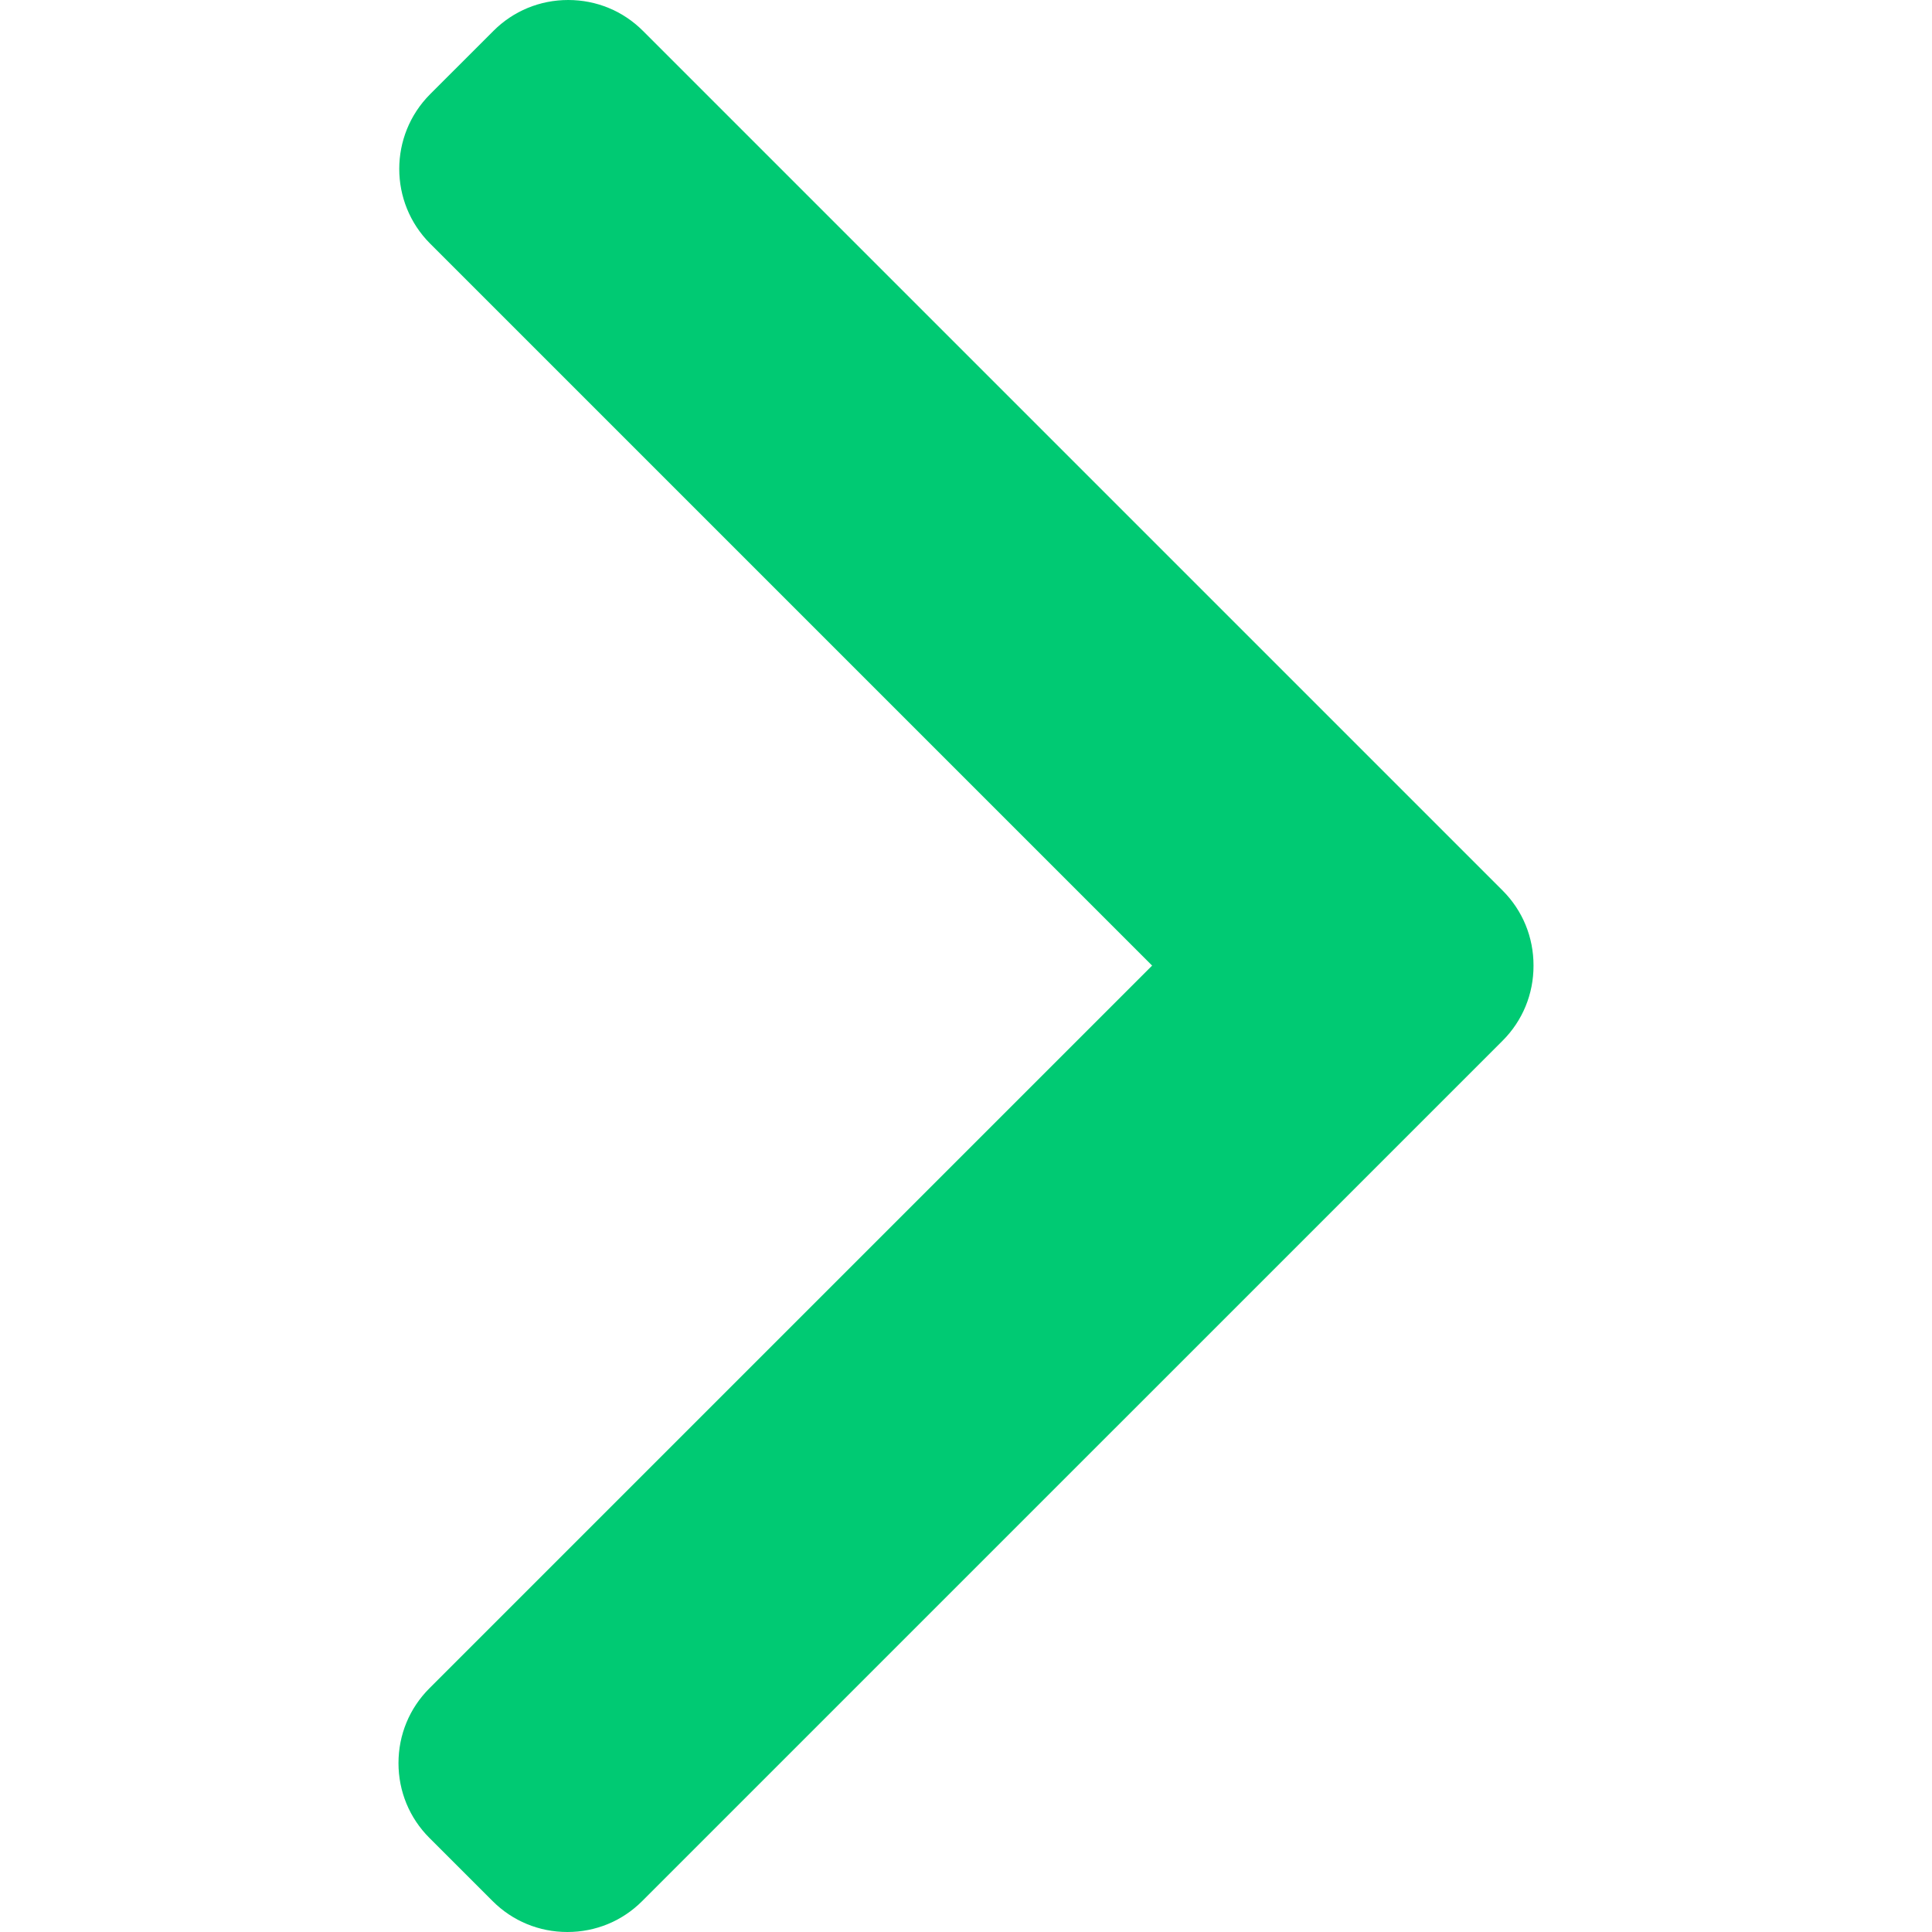
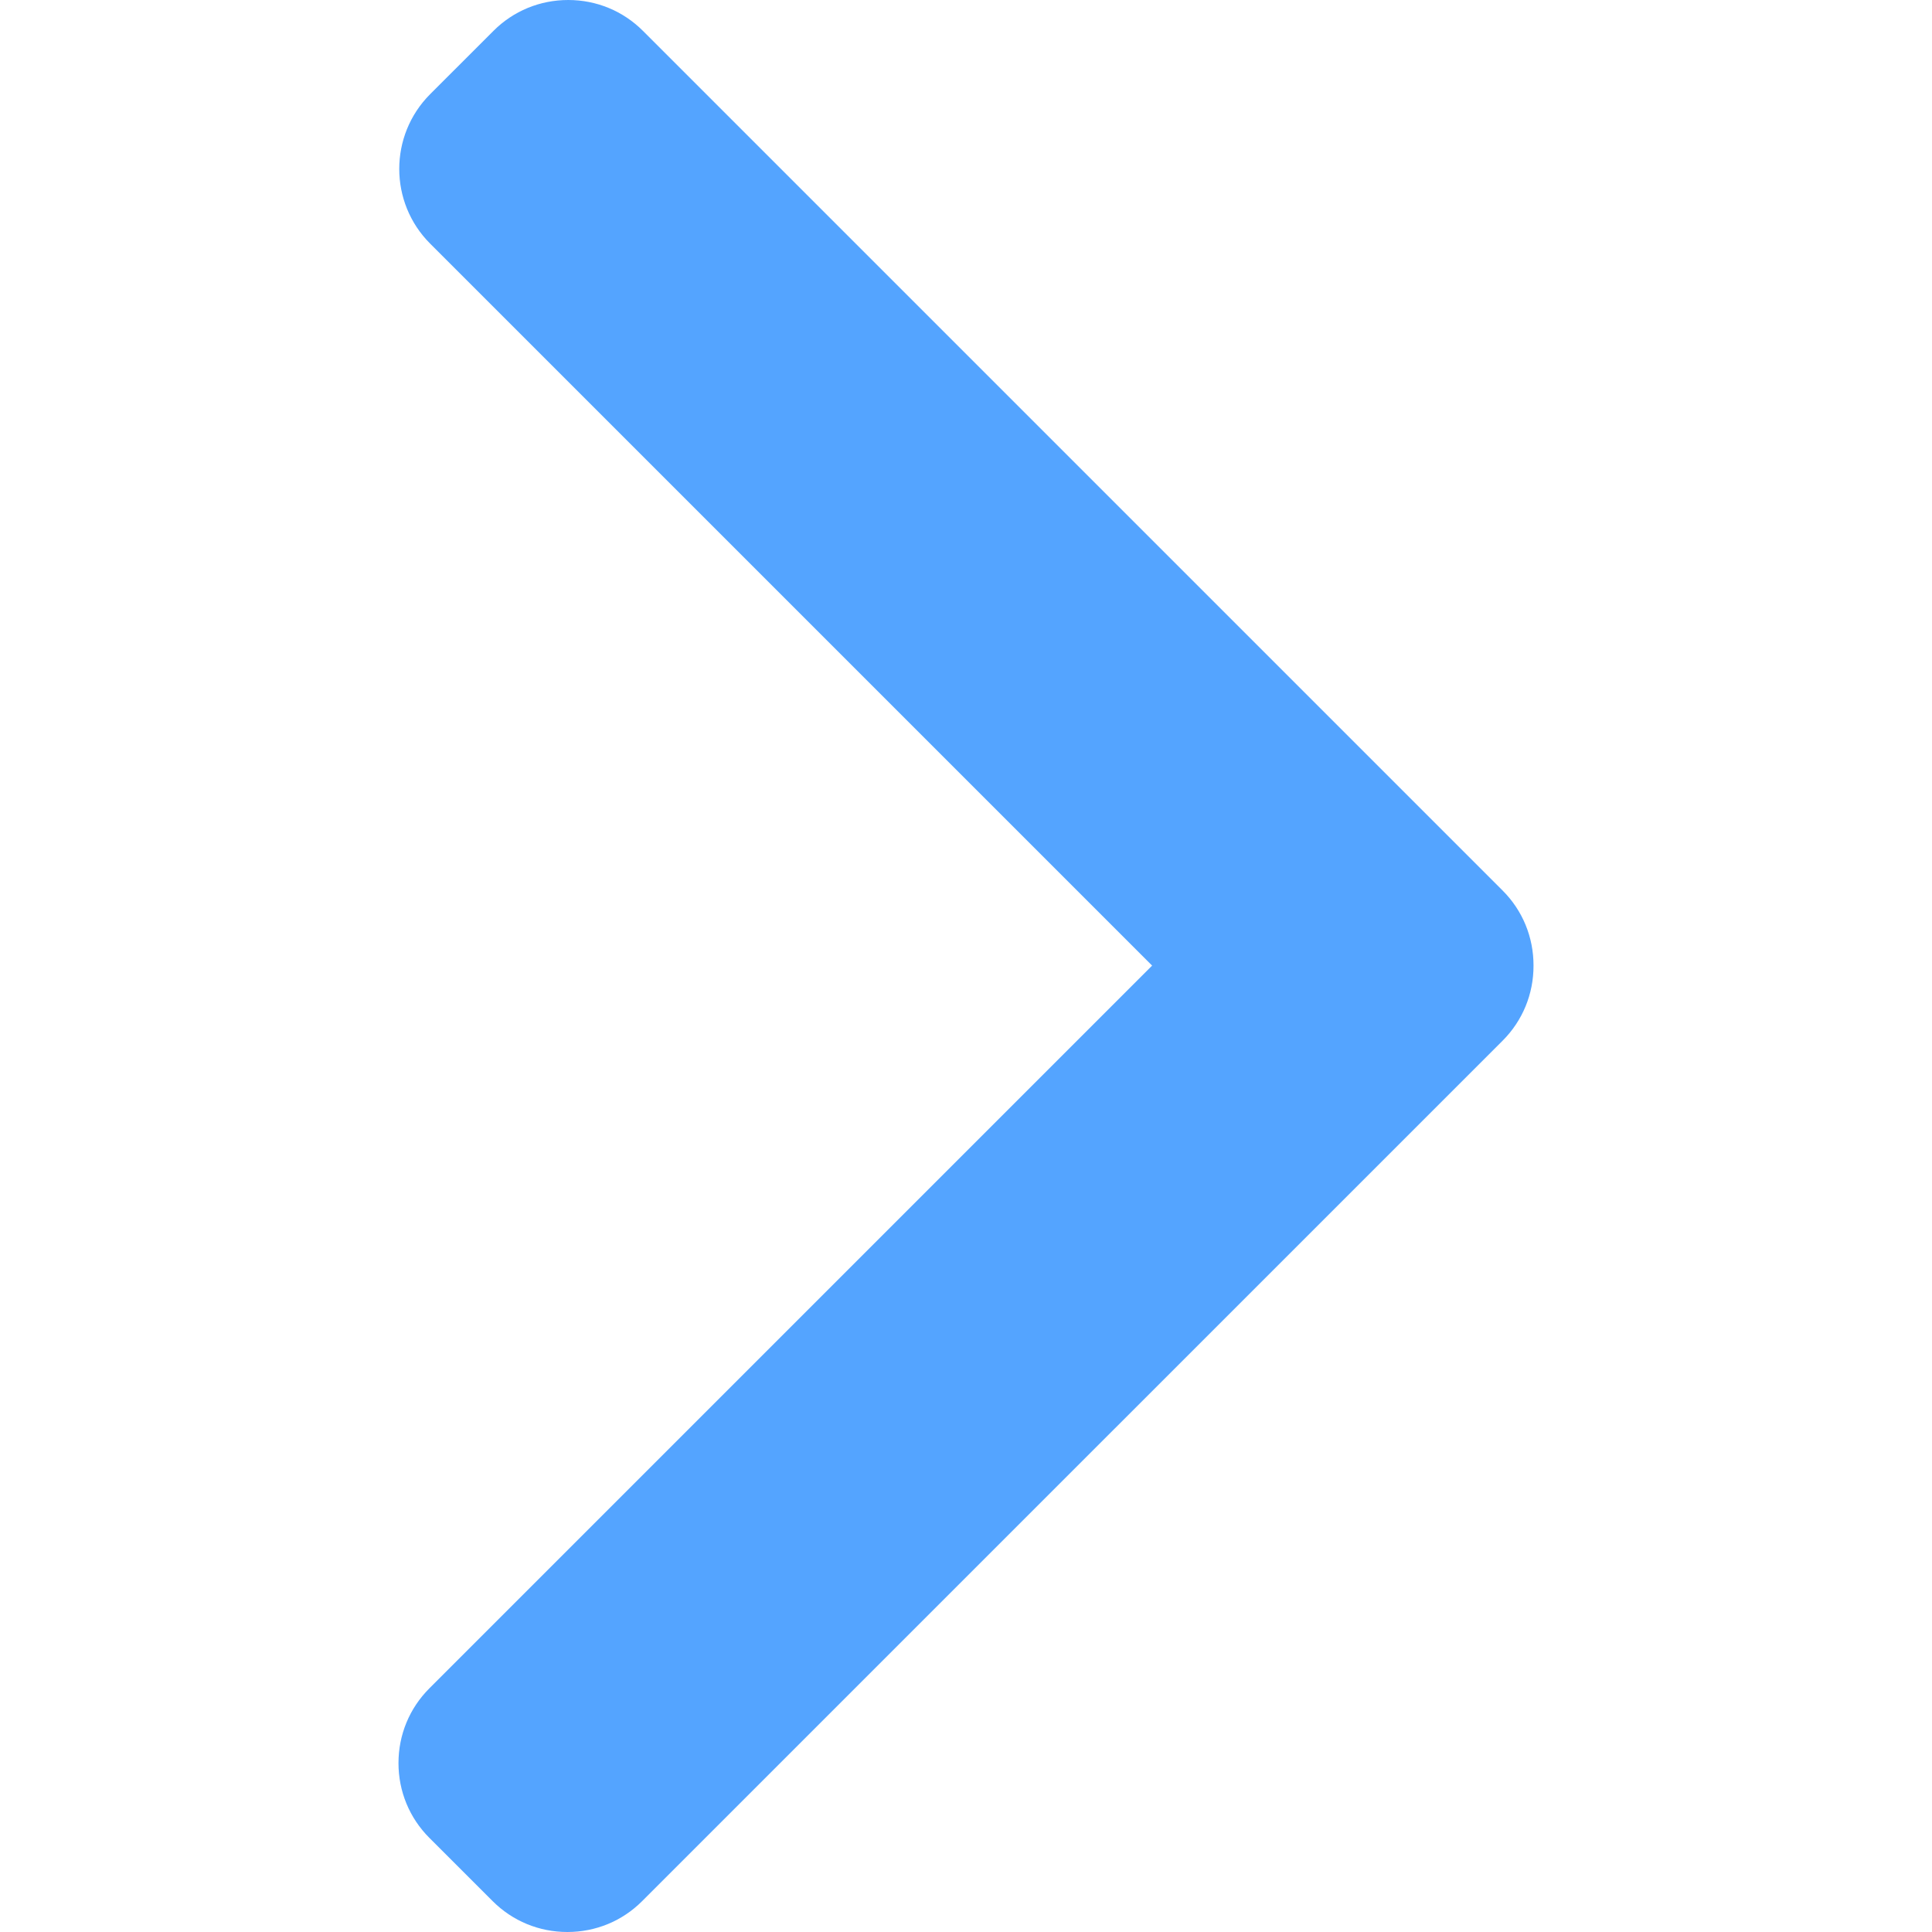
<svg xmlns="http://www.w3.org/2000/svg" version="1.1" id="Layer_1" x="0px" y="0px" viewBox="0 0 492.004 492.004" style="enable-background:new 0 0 492.004 492.004;" xml:space="preserve" width="512px" height="512px">
  <g>
    <g>
-       <path d="M382.678,226.804L163.73,7.86C158.666,2.792,151.906,0,144.698,0s-13.968,2.792-19.032,7.86l-16.124,16.12    c-10.492,10.504-10.492,27.576,0,38.064L293.398,245.9l-184.06,184.06c-5.064,5.068-7.86,11.824-7.86,19.028    c0,7.212,2.796,13.968,7.86,19.04l16.124,16.116c5.068,5.068,11.824,7.86,19.032,7.86s13.968-2.792,19.032-7.86L382.678,265    c5.076-5.084,7.864-11.872,7.848-19.088C390.542,238.668,387.754,231.884,382.678,226.804z" fill="#00ca73" />
+       <path d="M382.678,226.804L163.73,7.86C158.666,2.792,151.906,0,144.698,0s-13.968,2.792-19.032,7.86l-16.124,16.12    c-10.492,10.504-10.492,27.576,0,38.064L293.398,245.9l-184.06,184.06c-5.064,5.068-7.86,11.824-7.86,19.028    c0,7.212,2.796,13.968,7.86,19.04l16.124,16.116c5.068,5.068,11.824,7.86,19.032,7.86s13.968-2.792,19.032-7.86L382.678,265    c5.076-5.084,7.864-11.872,7.848-19.088C390.542,238.668,387.754,231.884,382.678,226.804z" fill="#54a4ff" />
    </g>
  </g>
  <g>
</g>
  <g>
</g>
  <g>
</g>
  <g>
</g>
  <g>
</g>
  <g>
</g>
  <g>
</g>
  <g>
</g>
  <g>
</g>
  <g>
</g>
  <g>
</g>
  <g>
</g>
  <g>
</g>
  <g>
</g>
  <g>
</g>
</svg>
